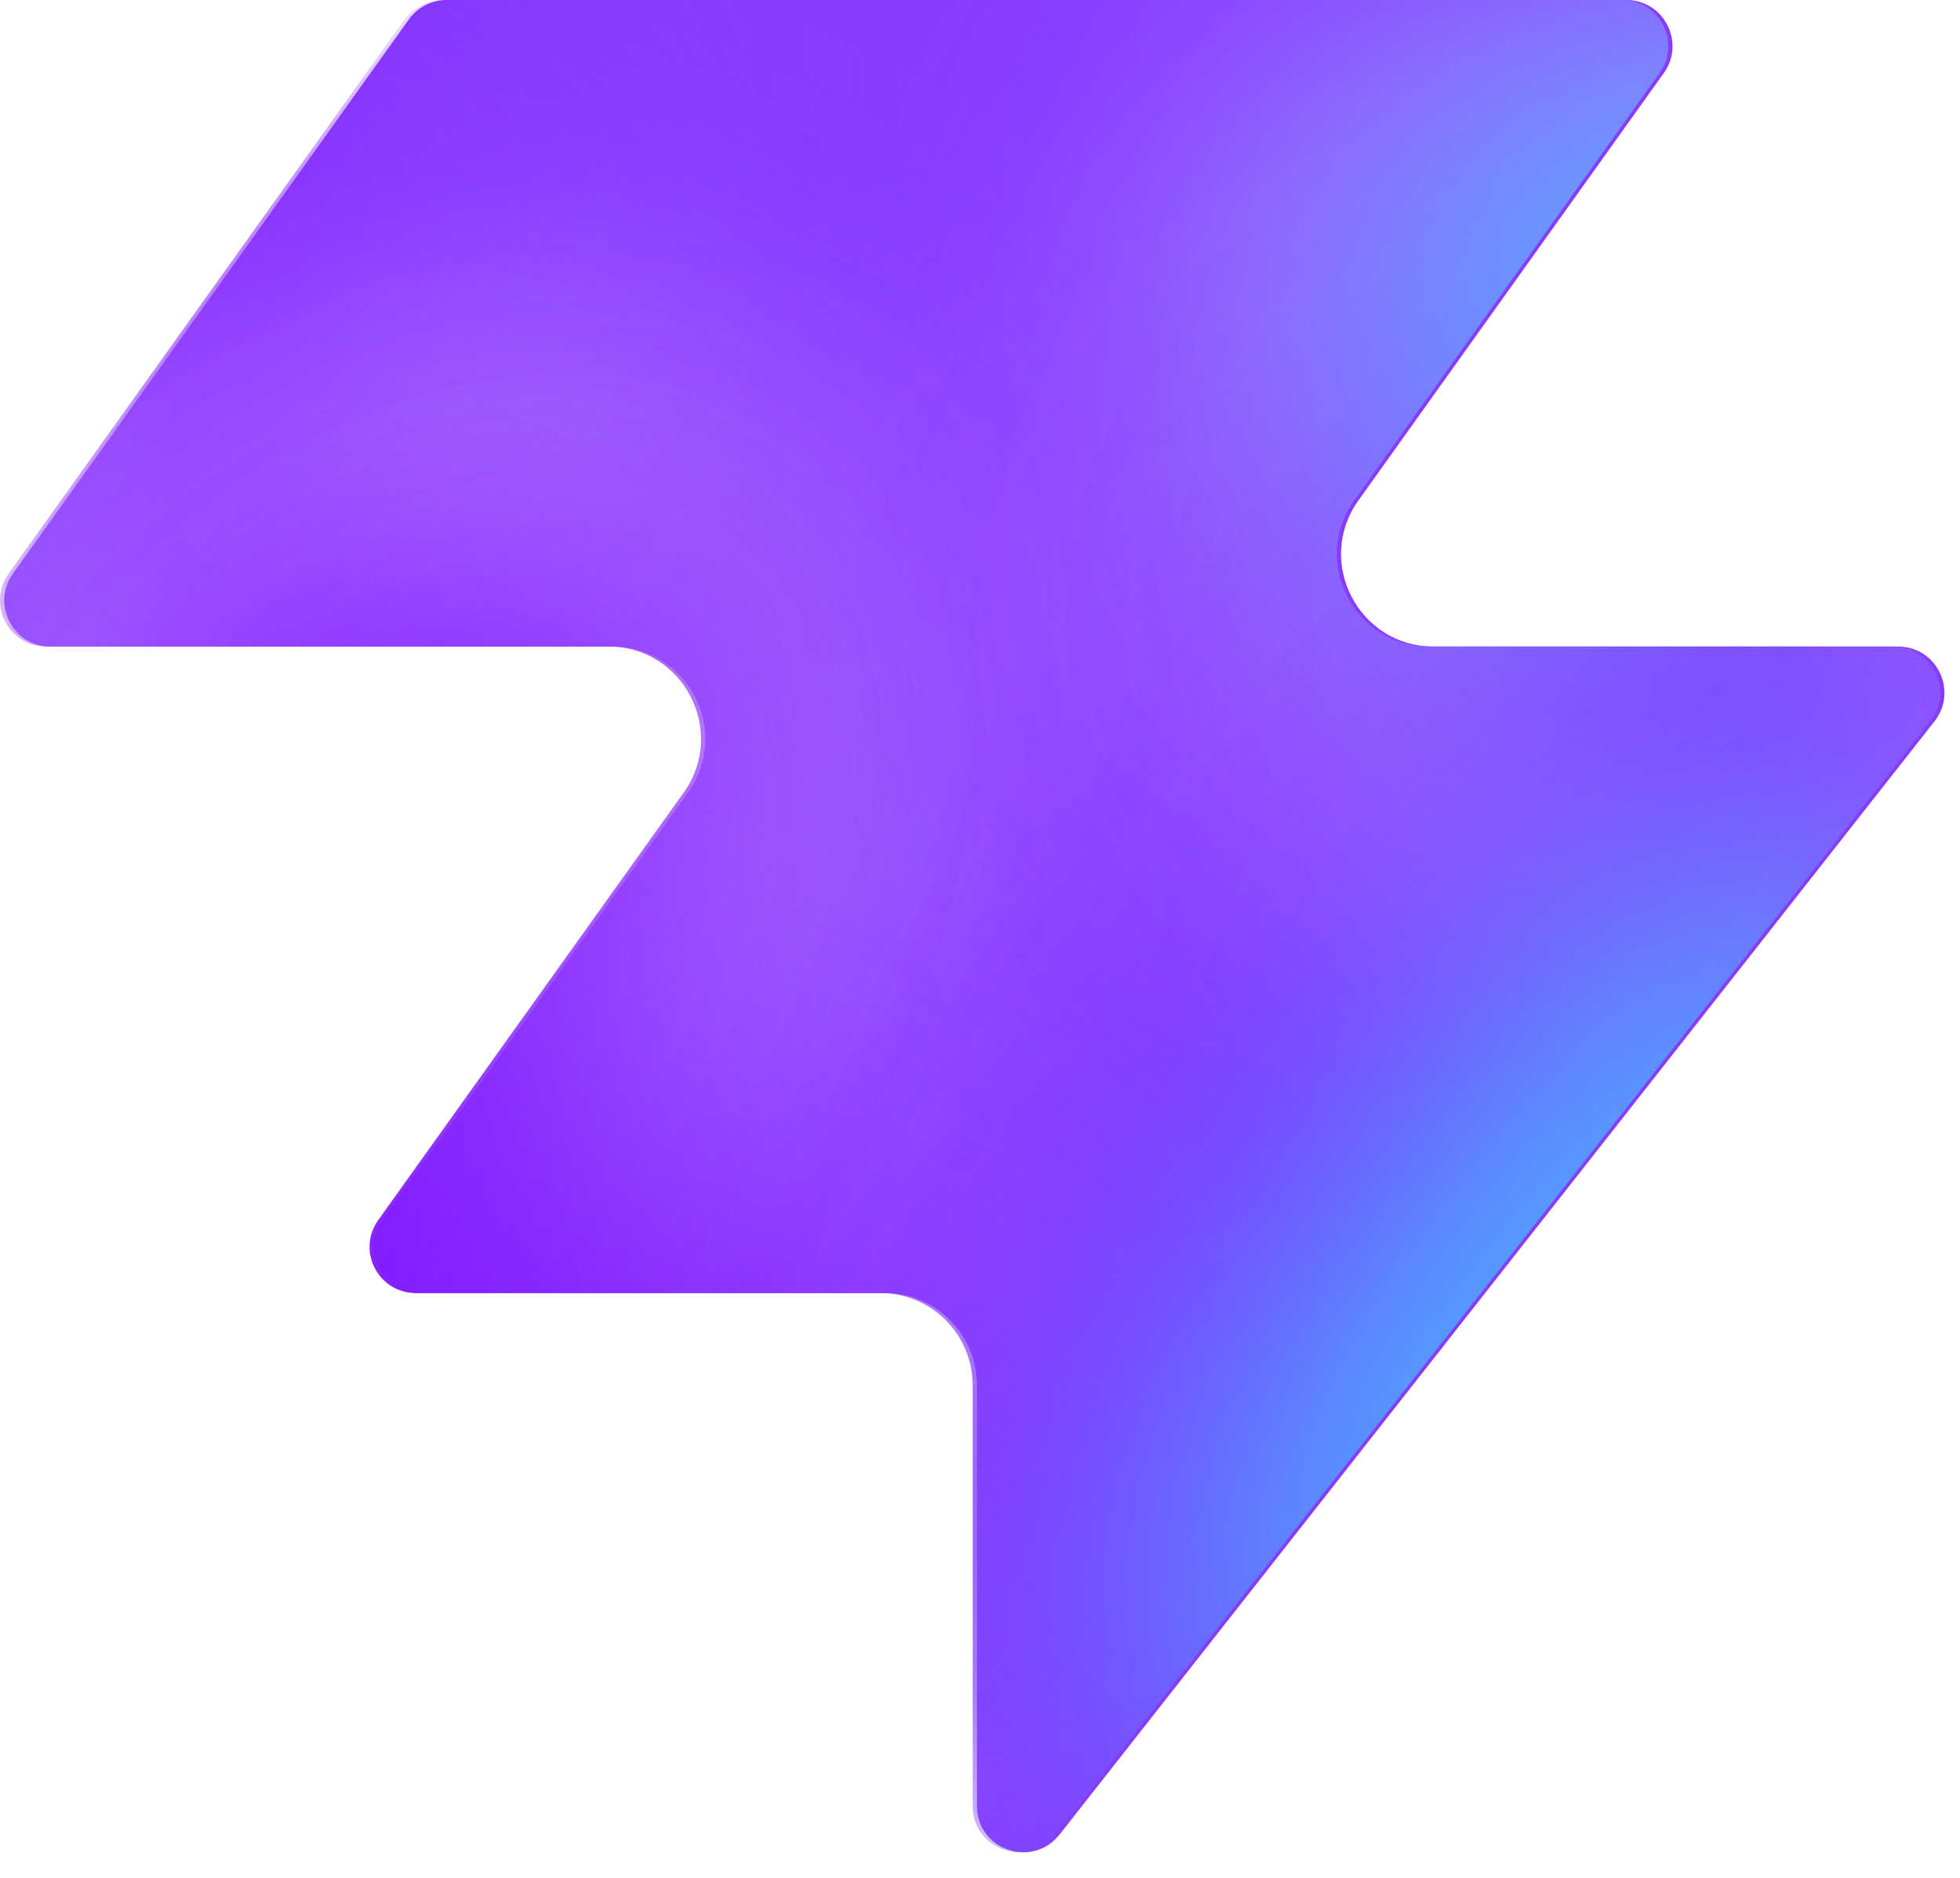
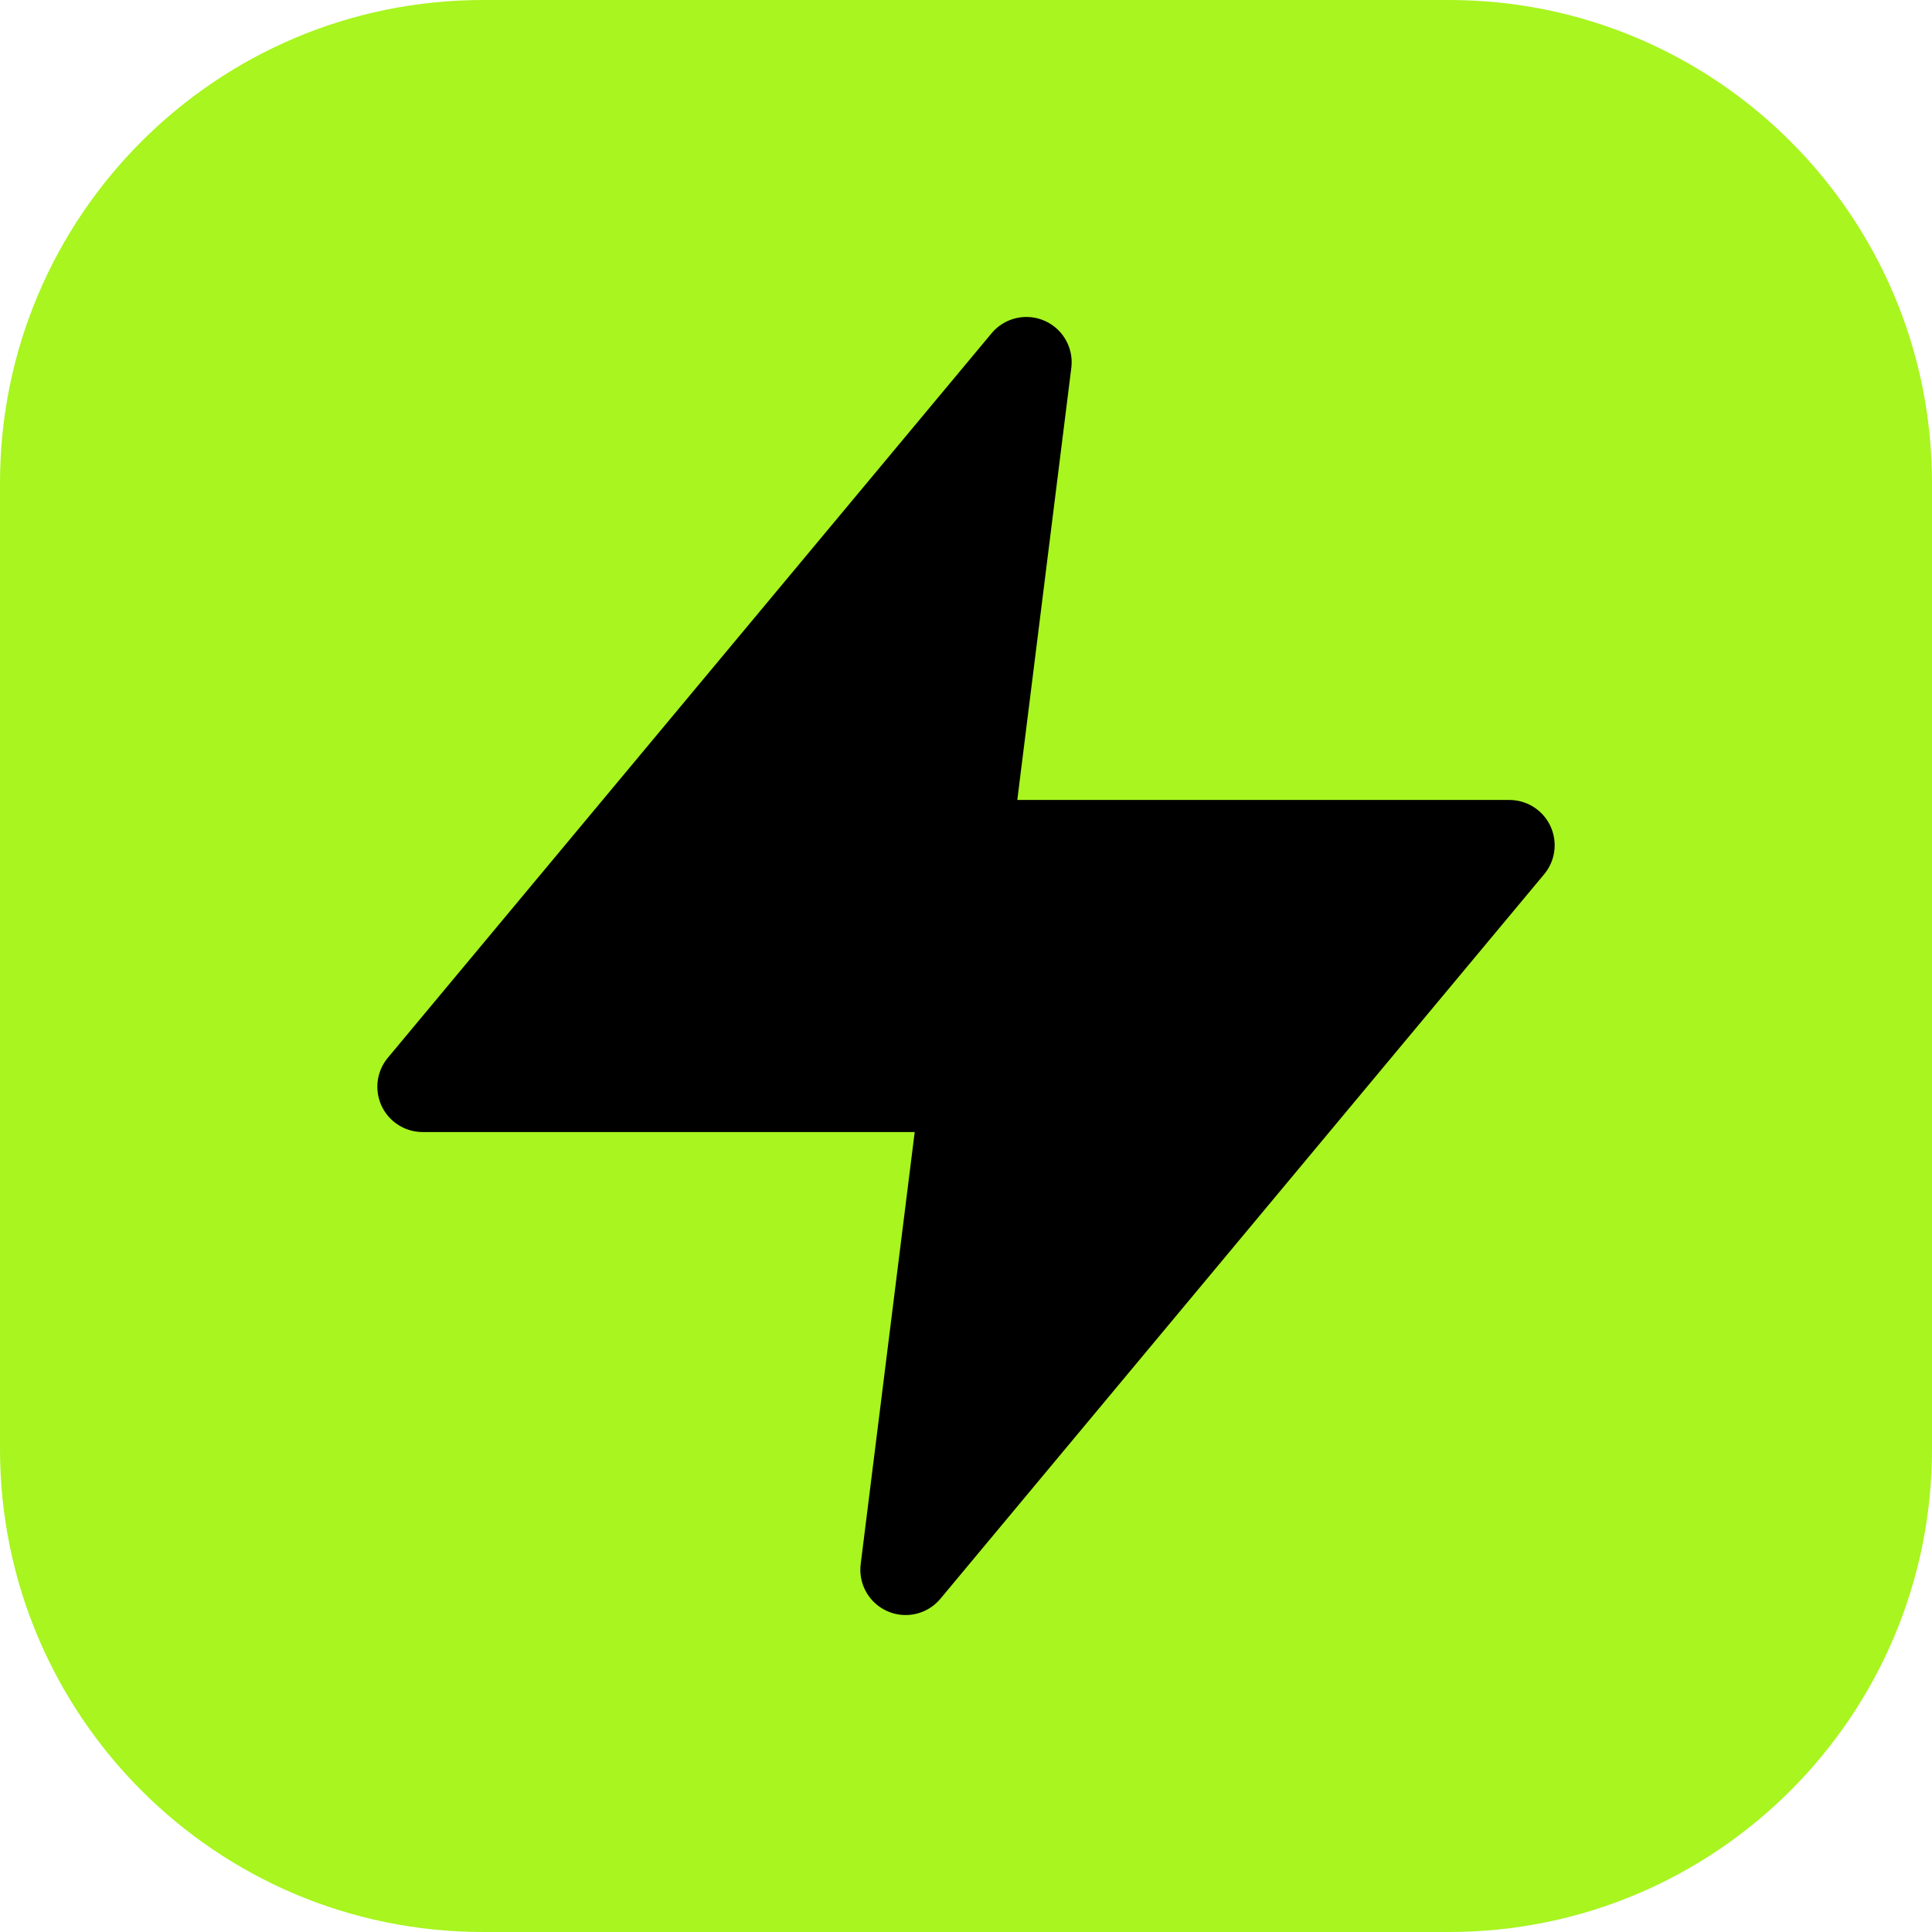
- <svg xmlns="http://www.w3.org/2000/svg" width="48" height="46" fill="none" viewBox="0 0 48 46">
-   <path fill="#863bff" d="M25.946 44.938c-.664.845-2.021.375-2.021-.698V33.937a2.26 2.26 0 0 0-2.262-2.262H10.287c-.92 0-1.456-1.04-.92-1.788l7.48-10.471c1.07-1.497 0-3.578-1.842-3.578H1.237c-.92 0-1.456-1.04-.92-1.788L10.013.474c.214-.297.556-.474.92-.474h28.894c.92 0 1.456 1.04.92 1.788l-7.48 10.471c-1.07 1.498 0 3.579 1.842 3.579h11.377c.943 0 1.473 1.088.89 1.83L25.947 44.94z" style="fill:#863bff;fill:color(display-p3 .525 .23 1);fill-opacity:1" />
-   <mask id="a" width="48" height="46" x="0" y="0" maskUnits="userSpaceOnUse" style="mask-type:alpha">
-     <path fill="#000" d="M25.842 44.938c-.664.844-2.021.375-2.021-.698V33.937a2.26 2.26 0 0 0-2.262-2.262H10.183c-.92 0-1.456-1.04-.92-1.788l7.48-10.471c1.07-1.498 0-3.579-1.842-3.579H1.133c-.92 0-1.456-1.04-.92-1.787L9.91.473c.214-.297.556-.474.92-.474h28.894c.92 0 1.456 1.04.92 1.788l-7.48 10.471c-1.07 1.498 0 3.578 1.842 3.578h11.377c.943 0 1.473 1.088.89 1.832L25.843 44.94z" style="fill:#000;fill-opacity:1" />
-   </mask>
-   <g mask="url(#a)">
-     <g filter="url(#b)">
-       <ellipse cx="5.508" cy="14.704" fill="#ede6ff" rx="5.508" ry="14.704" style="fill:#ede6ff;fill:color(display-p3 .927 .903 1);fill-opacity:1" transform="matrix(.00324 1 1 -.00324 -4.47 31.516)" />
-     </g>
-     <g filter="url(#c)">
-       <ellipse cx="10.399" cy="29.851" fill="#ede6ff" rx="10.399" ry="29.851" style="fill:#ede6ff;fill:color(display-p3 .927 .903 1);fill-opacity:1" transform="matrix(.00324 1 1 -.00324 -39.328 7.883)" />
-     </g>
-     <g filter="url(#d)">
-       <ellipse cx="5.508" cy="30.487" fill="#7e14ff" rx="5.508" ry="30.487" style="fill:#7e14ff;fill:color(display-p3 .492 .077 1);fill-opacity:1" transform="rotate(89.814 -25.913 -14.639)scale(1 -1)" />
-     </g>
-     <g filter="url(#e)">
-       <ellipse cx="5.508" cy="30.599" fill="#7e14ff" rx="5.508" ry="30.599" style="fill:#7e14ff;fill:color(display-p3 .492 .077 1);fill-opacity:1" transform="rotate(89.814 -32.644 -3.334)scale(1 -1)" />
-     </g>
-     <g filter="url(#f)">
-       <ellipse cx="5.508" cy="30.599" fill="#7e14ff" rx="5.508" ry="30.599" style="fill:#7e14ff;fill:color(display-p3 .492 .077 1);fill-opacity:1" transform="matrix(.00324 1 1 -.00324 -34.34 30.47)" />
-     </g>
-     <g filter="url(#g)">
-       <ellipse cx="14.072" cy="22.078" fill="#ede6ff" rx="14.072" ry="22.078" style="fill:#ede6ff;fill:color(display-p3 .927 .903 1);fill-opacity:1" transform="rotate(93.35 24.506 48.493)scale(-1 1)" />
-     </g>
-     <g filter="url(#h)">
-       <ellipse cx="3.47" cy="21.501" fill="#7e14ff" rx="3.47" ry="21.501" style="fill:#7e14ff;fill:color(display-p3 .492 .077 1);fill-opacity:1" transform="rotate(89.009 28.708 47.59)scale(-1 1)" />
-     </g>
-     <g filter="url(#i)">
-       <ellipse cx="3.47" cy="21.501" fill="#7e14ff" rx="3.47" ry="21.501" style="fill:#7e14ff;fill:color(display-p3 .492 .077 1);fill-opacity:1" transform="rotate(89.009 28.708 47.59)scale(-1 1)" />
-     </g>
-     <g filter="url(#j)">
-       <ellipse cx=".387" cy="8.972" fill="#7e14ff" rx="4.407" ry="29.108" style="fill:#7e14ff;fill:color(display-p3 .492 .077 1);fill-opacity:1" transform="rotate(39.51 .387 8.972)" />
-     </g>
-     <g filter="url(#k)">
-       <ellipse cx="47.523" cy="-6.092" fill="#7e14ff" rx="4.407" ry="29.108" style="fill:#7e14ff;fill:color(display-p3 .492 .077 1);fill-opacity:1" transform="rotate(37.892 47.523 -6.092)" />
-     </g>
-     <g filter="url(#l)">
-       <ellipse cx="41.412" cy="6.333" fill="#47bfff" rx="5.971" ry="9.665" style="fill:#47bfff;fill:color(display-p3 .28 .748 1);fill-opacity:1" transform="rotate(37.892 41.412 6.333)" />
-     </g>
-     <g filter="url(#m)">
-       <ellipse cx="-1.879" cy="38.332" fill="#7e14ff" rx="4.407" ry="29.108" style="fill:#7e14ff;fill:color(display-p3 .492 .077 1);fill-opacity:1" transform="rotate(37.892 -1.88 38.332)" />
-     </g>
-     <g filter="url(#n)">
-       <ellipse cx="-1.879" cy="38.332" fill="#7e14ff" rx="4.407" ry="29.108" style="fill:#7e14ff;fill:color(display-p3 .492 .077 1);fill-opacity:1" transform="rotate(37.892 -1.88 38.332)" />
-     </g>
-     <g filter="url(#o)">
-       <ellipse cx="35.651" cy="29.907" fill="#7e14ff" rx="4.407" ry="29.108" style="fill:#7e14ff;fill:color(display-p3 .492 .077 1);fill-opacity:1" transform="rotate(37.892 35.651 29.907)" />
-     </g>
-     <g filter="url(#p)">
-       <ellipse cx="38.418" cy="32.4" fill="#47bfff" rx="5.971" ry="15.297" style="fill:#47bfff;fill:color(display-p3 .28 .748 1);fill-opacity:1" transform="rotate(37.892 38.418 32.4)" />
-     </g>
-   </g>
-   <defs>
-     <filter id="b" width="60.045" height="41.654" x="-19.77" y="16.149" color-interpolation-filters="sRGB" filterUnits="userSpaceOnUse">
-       <feFlood flood-opacity="0" result="BackgroundImageFix" />
-       <feBlend in="SourceGraphic" in2="BackgroundImageFix" result="shape" />
-       <feGaussianBlur result="effect1_foregroundBlur_2002_17158" stdDeviation="7.659" />
-     </filter>
-     <filter id="c" width="90.34" height="51.437" x="-54.613" y="-7.533" color-interpolation-filters="sRGB" filterUnits="userSpaceOnUse">
-       <feFlood flood-opacity="0" result="BackgroundImageFix" />
-       <feBlend in="SourceGraphic" in2="BackgroundImageFix" result="shape" />
-       <feGaussianBlur result="effect1_foregroundBlur_2002_17158" stdDeviation="7.659" />
-     </filter>
-     <filter id="d" width="79.355" height="29.4" x="-49.64" y="2.03" color-interpolation-filters="sRGB" filterUnits="userSpaceOnUse">
-       <feFlood flood-opacity="0" result="BackgroundImageFix" />
-       <feBlend in="SourceGraphic" in2="BackgroundImageFix" result="shape" />
-       <feGaussianBlur result="effect1_foregroundBlur_2002_17158" stdDeviation="4.596" />
-     </filter>
-     <filter id="e" width="79.579" height="29.4" x="-45.045" y="20.029" color-interpolation-filters="sRGB" filterUnits="userSpaceOnUse">
-       <feFlood flood-opacity="0" result="BackgroundImageFix" />
-       <feBlend in="SourceGraphic" in2="BackgroundImageFix" result="shape" />
-       <feGaussianBlur result="effect1_foregroundBlur_2002_17158" stdDeviation="4.596" />
-     </filter>
-     <filter id="f" width="79.579" height="29.4" x="-43.513" y="21.178" color-interpolation-filters="sRGB" filterUnits="userSpaceOnUse">
-       <feFlood flood-opacity="0" result="BackgroundImageFix" />
-       <feBlend in="SourceGraphic" in2="BackgroundImageFix" result="shape" />
-       <feGaussianBlur result="effect1_foregroundBlur_2002_17158" stdDeviation="4.596" />
-     </filter>
-     <filter id="g" width="74.749" height="58.852" x="15.756" y="-17.901" color-interpolation-filters="sRGB" filterUnits="userSpaceOnUse">
-       <feFlood flood-opacity="0" result="BackgroundImageFix" />
-       <feBlend in="SourceGraphic" in2="BackgroundImageFix" result="shape" />
-       <feGaussianBlur result="effect1_foregroundBlur_2002_17158" stdDeviation="7.659" />
-     </filter>
-     <filter id="h" width="61.377" height="25.362" x="23.548" y="2.284" color-interpolation-filters="sRGB" filterUnits="userSpaceOnUse">
-       <feFlood flood-opacity="0" result="BackgroundImageFix" />
-       <feBlend in="SourceGraphic" in2="BackgroundImageFix" result="shape" />
-       <feGaussianBlur result="effect1_foregroundBlur_2002_17158" stdDeviation="4.596" />
-     </filter>
-     <filter id="i" width="61.377" height="25.362" x="23.548" y="2.284" color-interpolation-filters="sRGB" filterUnits="userSpaceOnUse">
-       <feFlood flood-opacity="0" result="BackgroundImageFix" />
-       <feBlend in="SourceGraphic" in2="BackgroundImageFix" result="shape" />
-       <feGaussianBlur result="effect1_foregroundBlur_2002_17158" stdDeviation="4.596" />
-     </filter>
-     <filter id="j" width="56.045" height="63.649" x="-27.636" y="-22.853" color-interpolation-filters="sRGB" filterUnits="userSpaceOnUse">
-       <feFlood flood-opacity="0" result="BackgroundImageFix" />
-       <feBlend in="SourceGraphic" in2="BackgroundImageFix" result="shape" />
-       <feGaussianBlur result="effect1_foregroundBlur_2002_17158" stdDeviation="4.596" />
-     </filter>
-     <filter id="k" width="54.814" height="64.646" x="20.116" y="-38.415" color-interpolation-filters="sRGB" filterUnits="userSpaceOnUse">
-       <feFlood flood-opacity="0" result="BackgroundImageFix" />
-       <feBlend in="SourceGraphic" in2="BackgroundImageFix" result="shape" />
-       <feGaussianBlur result="effect1_foregroundBlur_2002_17158" stdDeviation="4.596" />
-     </filter>
-     <filter id="l" width="33.541" height="35.313" x="24.641" y="-11.323" color-interpolation-filters="sRGB" filterUnits="userSpaceOnUse">
-       <feFlood flood-opacity="0" result="BackgroundImageFix" />
-       <feBlend in="SourceGraphic" in2="BackgroundImageFix" result="shape" />
-       <feGaussianBlur result="effect1_foregroundBlur_2002_17158" stdDeviation="4.596" />
-     </filter>
-     <filter id="m" width="54.814" height="64.646" x="-29.286" y="6.009" color-interpolation-filters="sRGB" filterUnits="userSpaceOnUse">
-       <feFlood flood-opacity="0" result="BackgroundImageFix" />
-       <feBlend in="SourceGraphic" in2="BackgroundImageFix" result="shape" />
-       <feGaussianBlur result="effect1_foregroundBlur_2002_17158" stdDeviation="4.596" />
-     </filter>
-     <filter id="n" width="54.814" height="64.646" x="-29.286" y="6.009" color-interpolation-filters="sRGB" filterUnits="userSpaceOnUse">
-       <feFlood flood-opacity="0" result="BackgroundImageFix" />
-       <feBlend in="SourceGraphic" in2="BackgroundImageFix" result="shape" />
-       <feGaussianBlur result="effect1_foregroundBlur_2002_17158" stdDeviation="4.596" />
-     </filter>
-     <filter id="o" width="54.814" height="64.646" x="8.244" y="-2.416" color-interpolation-filters="sRGB" filterUnits="userSpaceOnUse">
-       <feFlood flood-opacity="0" result="BackgroundImageFix" />
-       <feBlend in="SourceGraphic" in2="BackgroundImageFix" result="shape" />
-       <feGaussianBlur result="effect1_foregroundBlur_2002_17158" stdDeviation="4.596" />
-     </filter>
-     <filter id="p" width="39.409" height="43.623" x="18.713" y="10.588" color-interpolation-filters="sRGB" filterUnits="userSpaceOnUse">
-       <feFlood flood-opacity="0" result="BackgroundImageFix" />
-       <feBlend in="SourceGraphic" in2="BackgroundImageFix" result="shape" />
-       <feGaussianBlur result="effect1_foregroundBlur_2002_17158" stdDeviation="4.596" />
-     </filter>
-   </defs>
+ <svg xmlns="http://www.w3.org/2000/svg" viewBox="0 0 48 48">
+   <rect width="48" height="48" rx="12" fill="#A8F51F" />
+   <path d="M13 2 3 14h9l-1 8 10-12h-9l1-8z" fill="#000" transform="translate(6 6) scale(1.5)" stroke="#000" stroke-width="1.5" stroke-linejoin="round" />
</svg>
